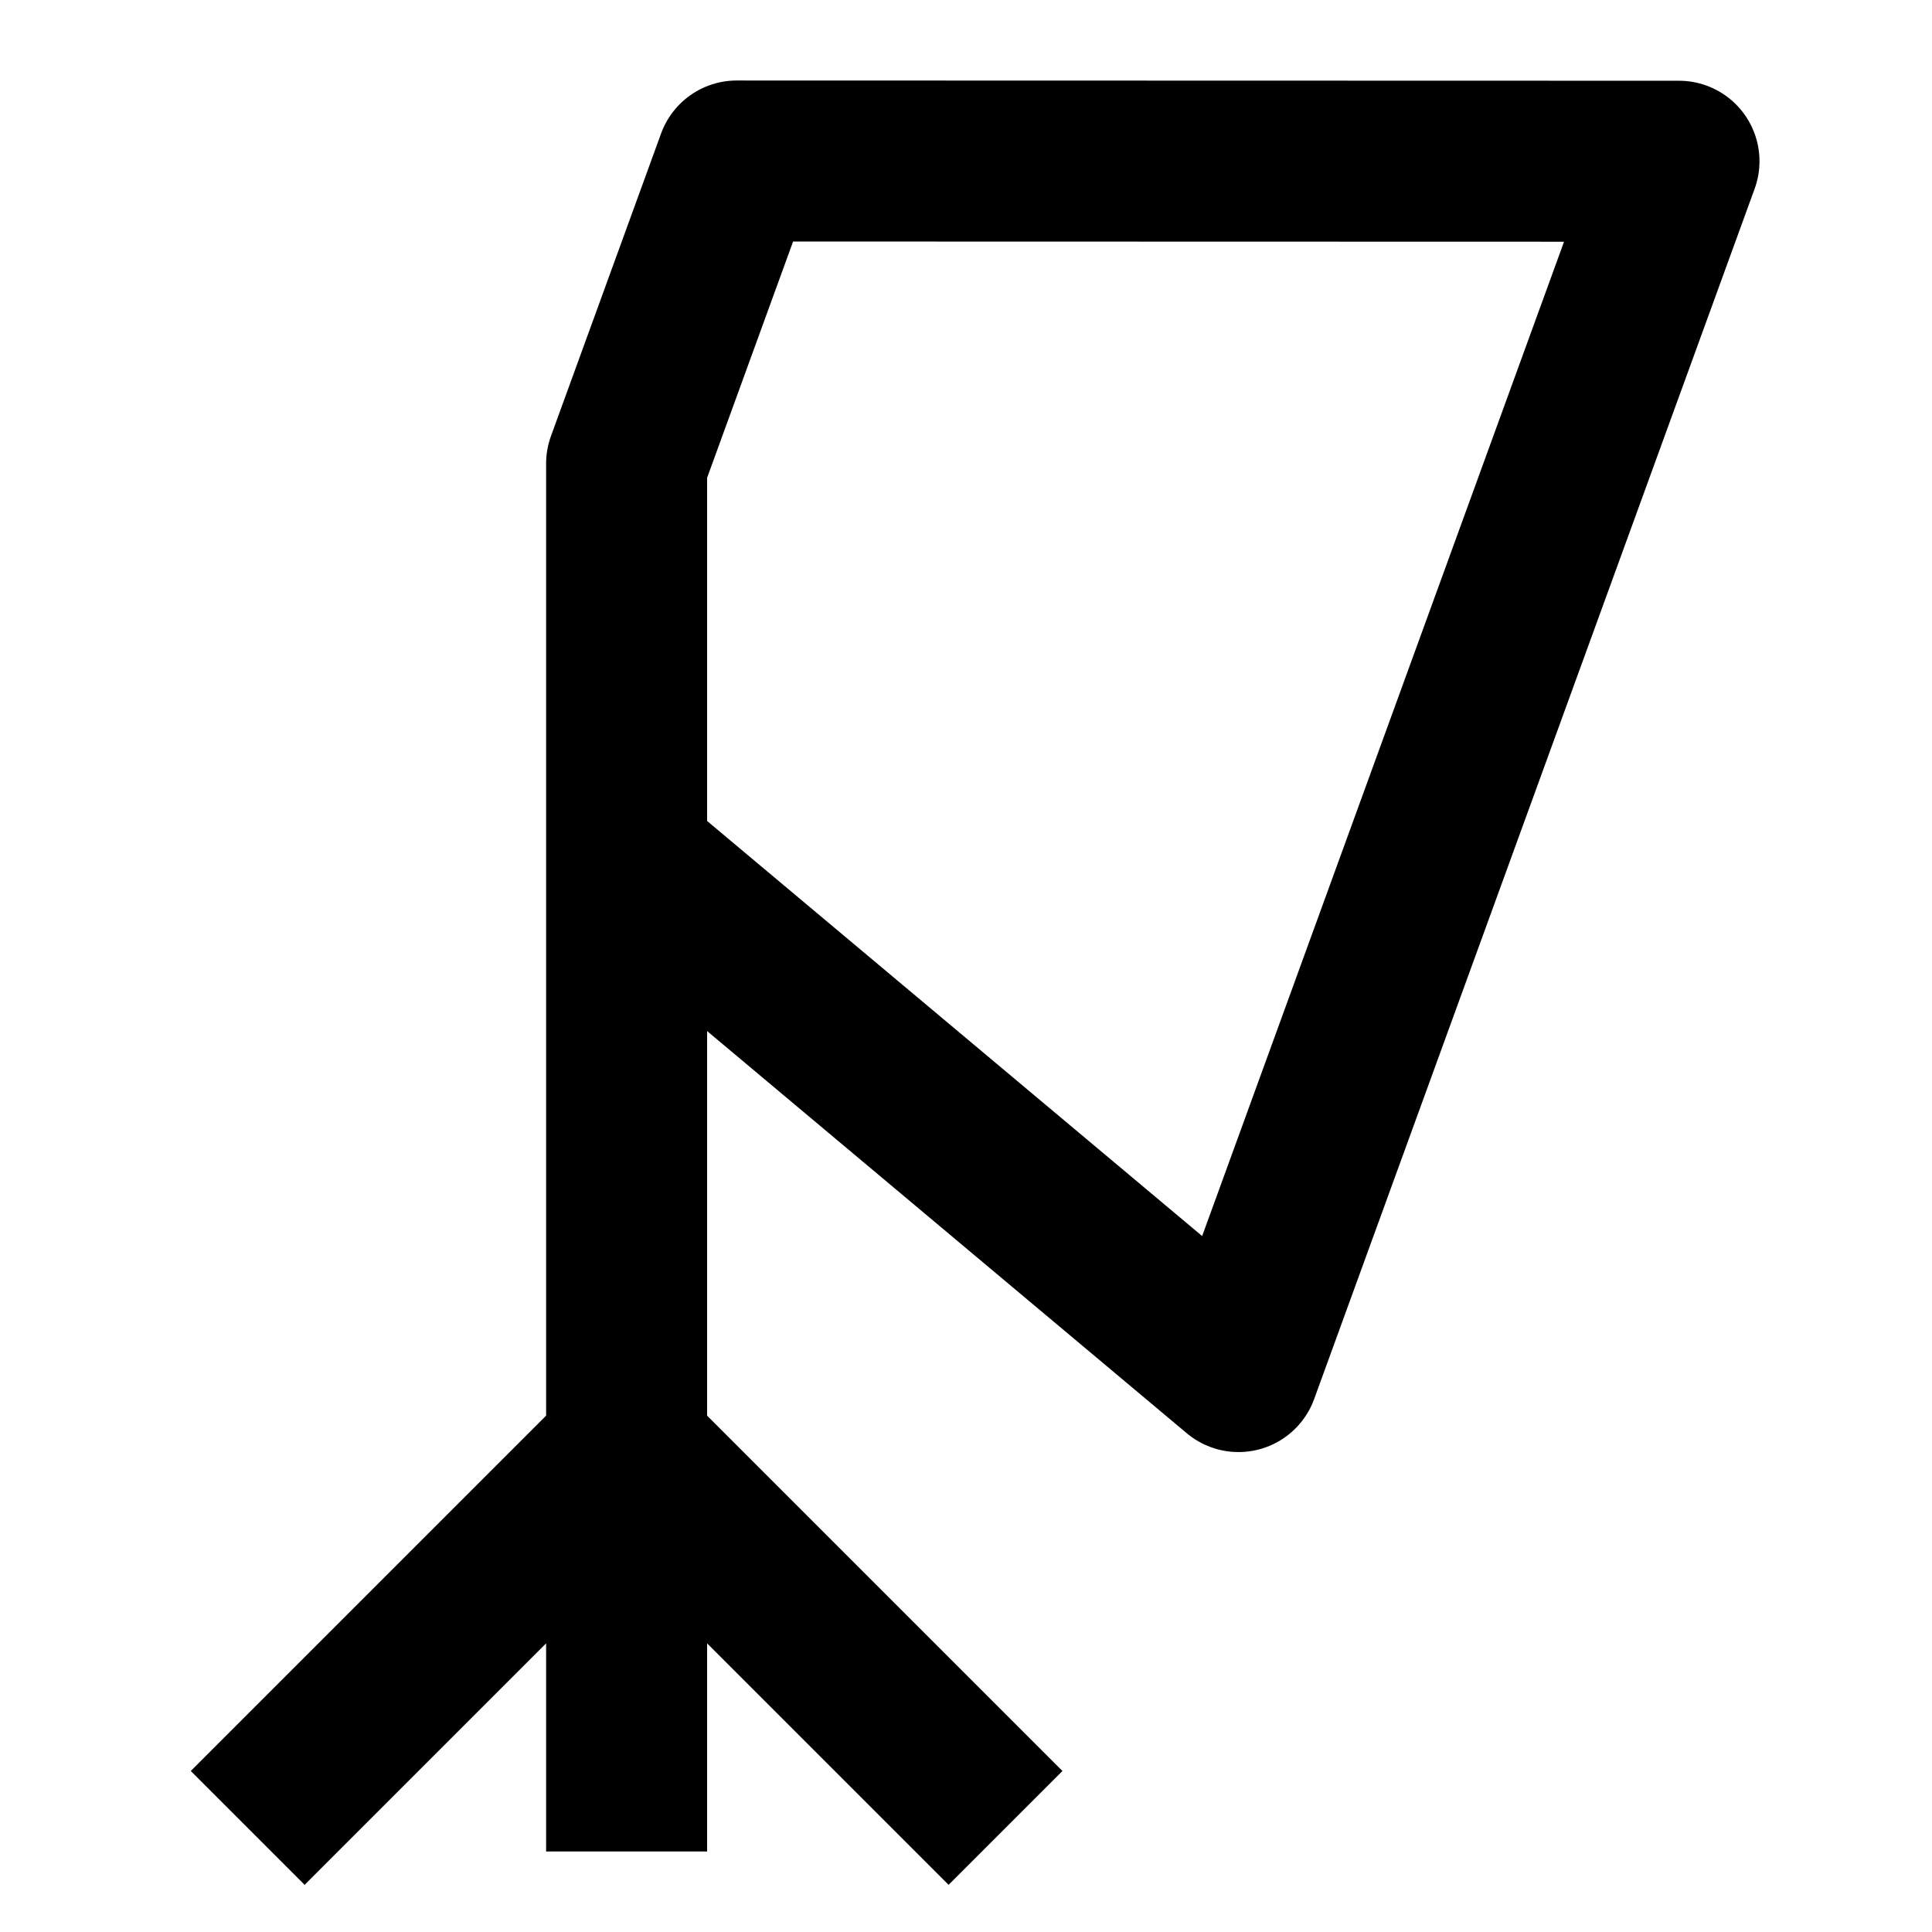
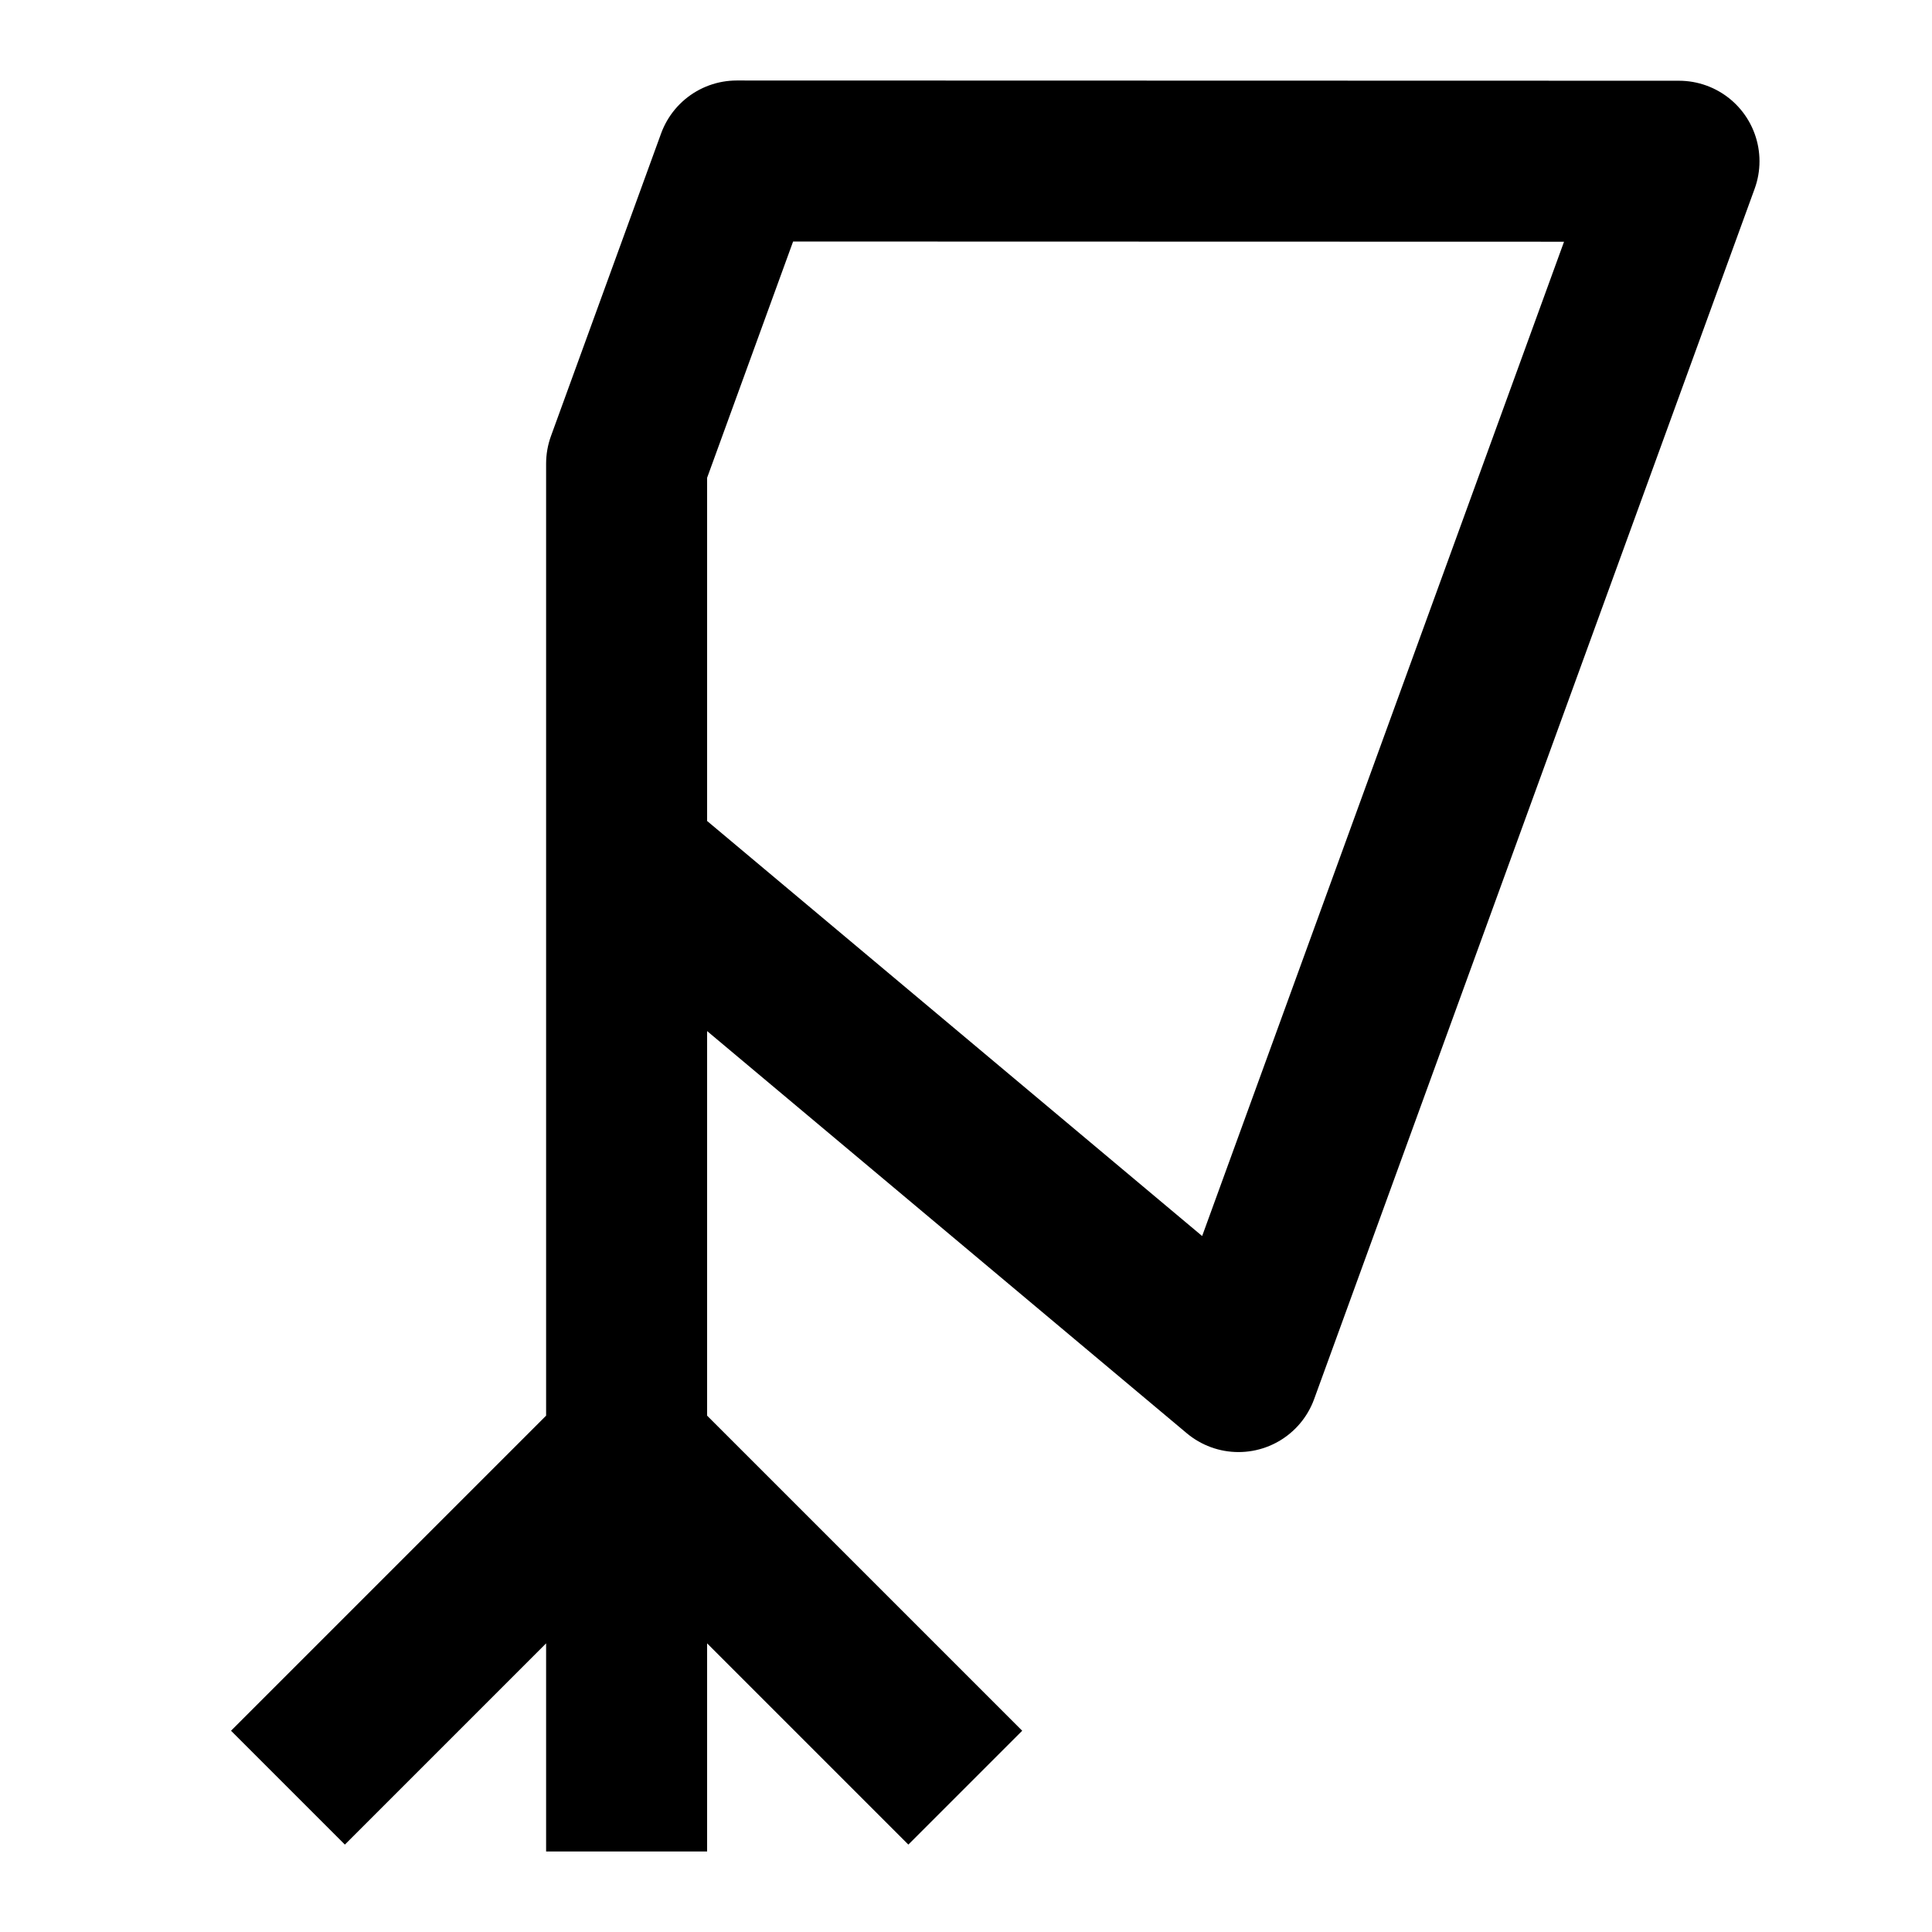
<svg xmlns="http://www.w3.org/2000/svg" width="24" height="24" viewBox="0 0 24 24" fill="none">
-   <path d="M9.152 2L20.857 2.003L15.385 17.038L7.784 10.665L7.784 5.759ZM7.784 5.759L7.784 23M7.784 18L3.077 22.707M7.784 18L12.491 22.707" stroke="black" stroke-width="2" stroke-linecap="butt" stroke-linejoin="round" />
+   <path d="M9.152 2L20.857 2.003L15.385 17.038L7.784 10.665L7.784 5.759ZM7.784 5.759L7.784 23M7.784 18L3.577 22.207M7.784 18L11.991 22.207" stroke="black" stroke-width="2" stroke-linecap="butt" stroke-linejoin="round" />
</svg>
